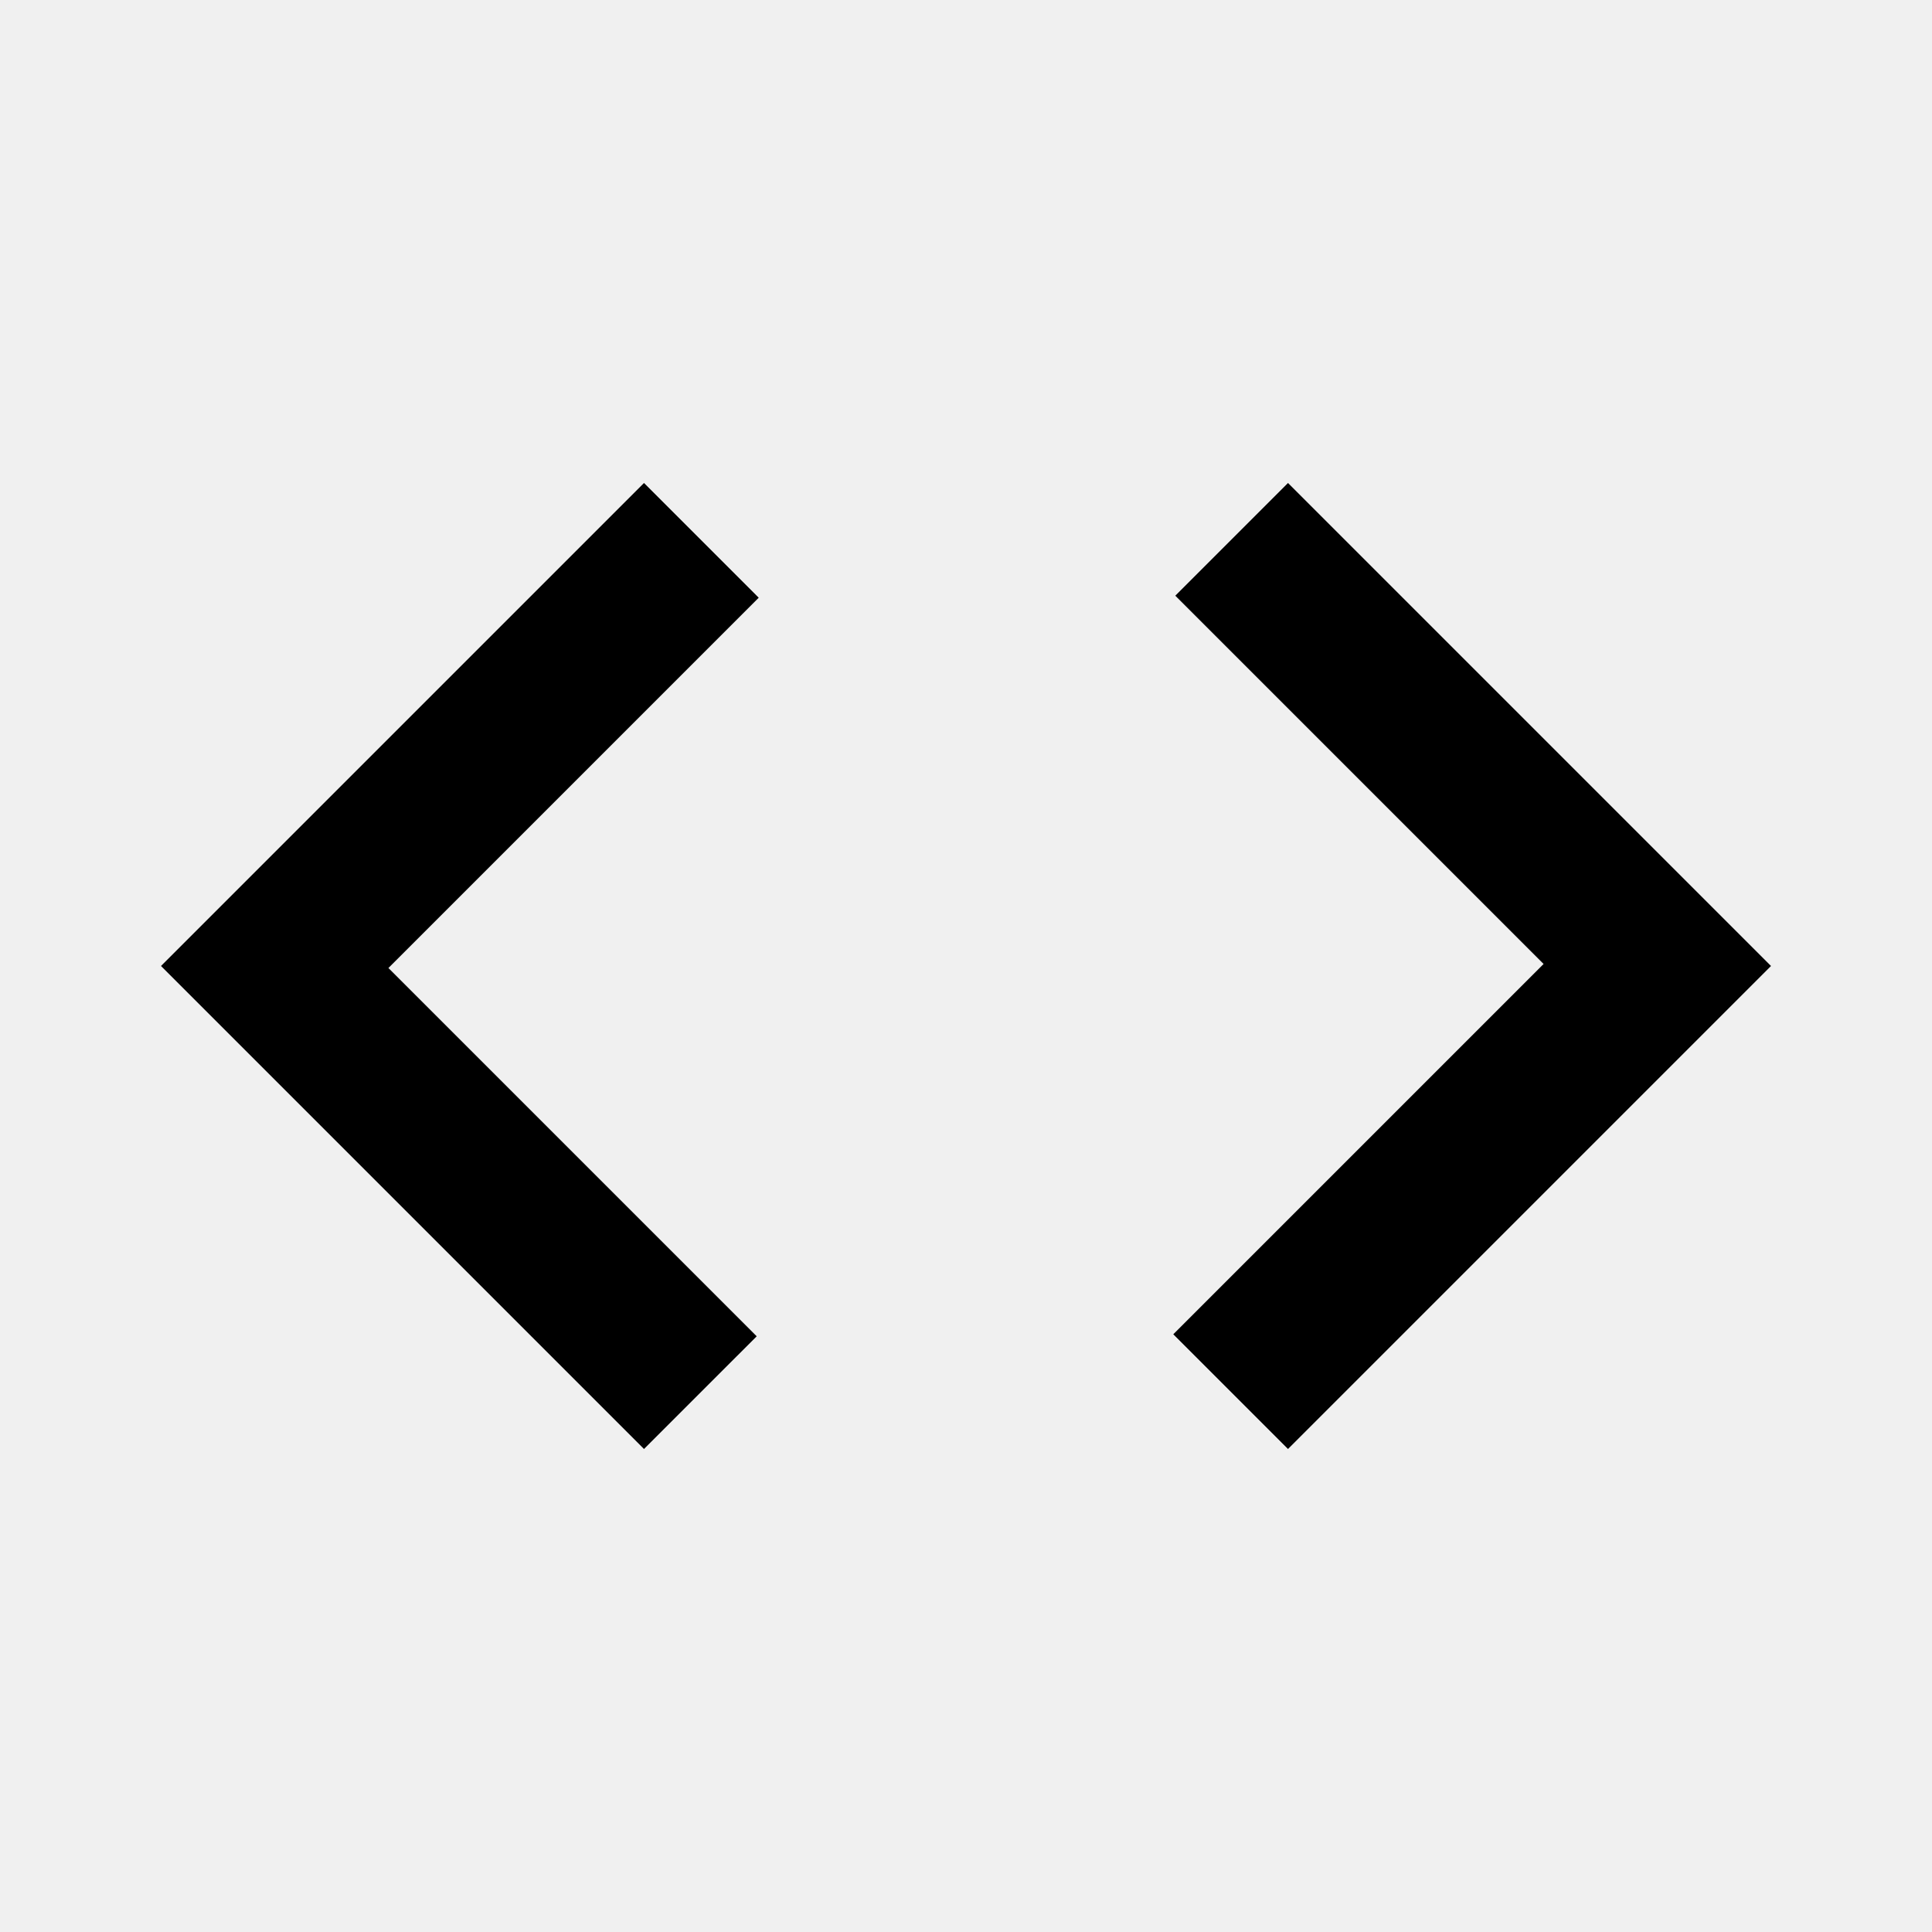
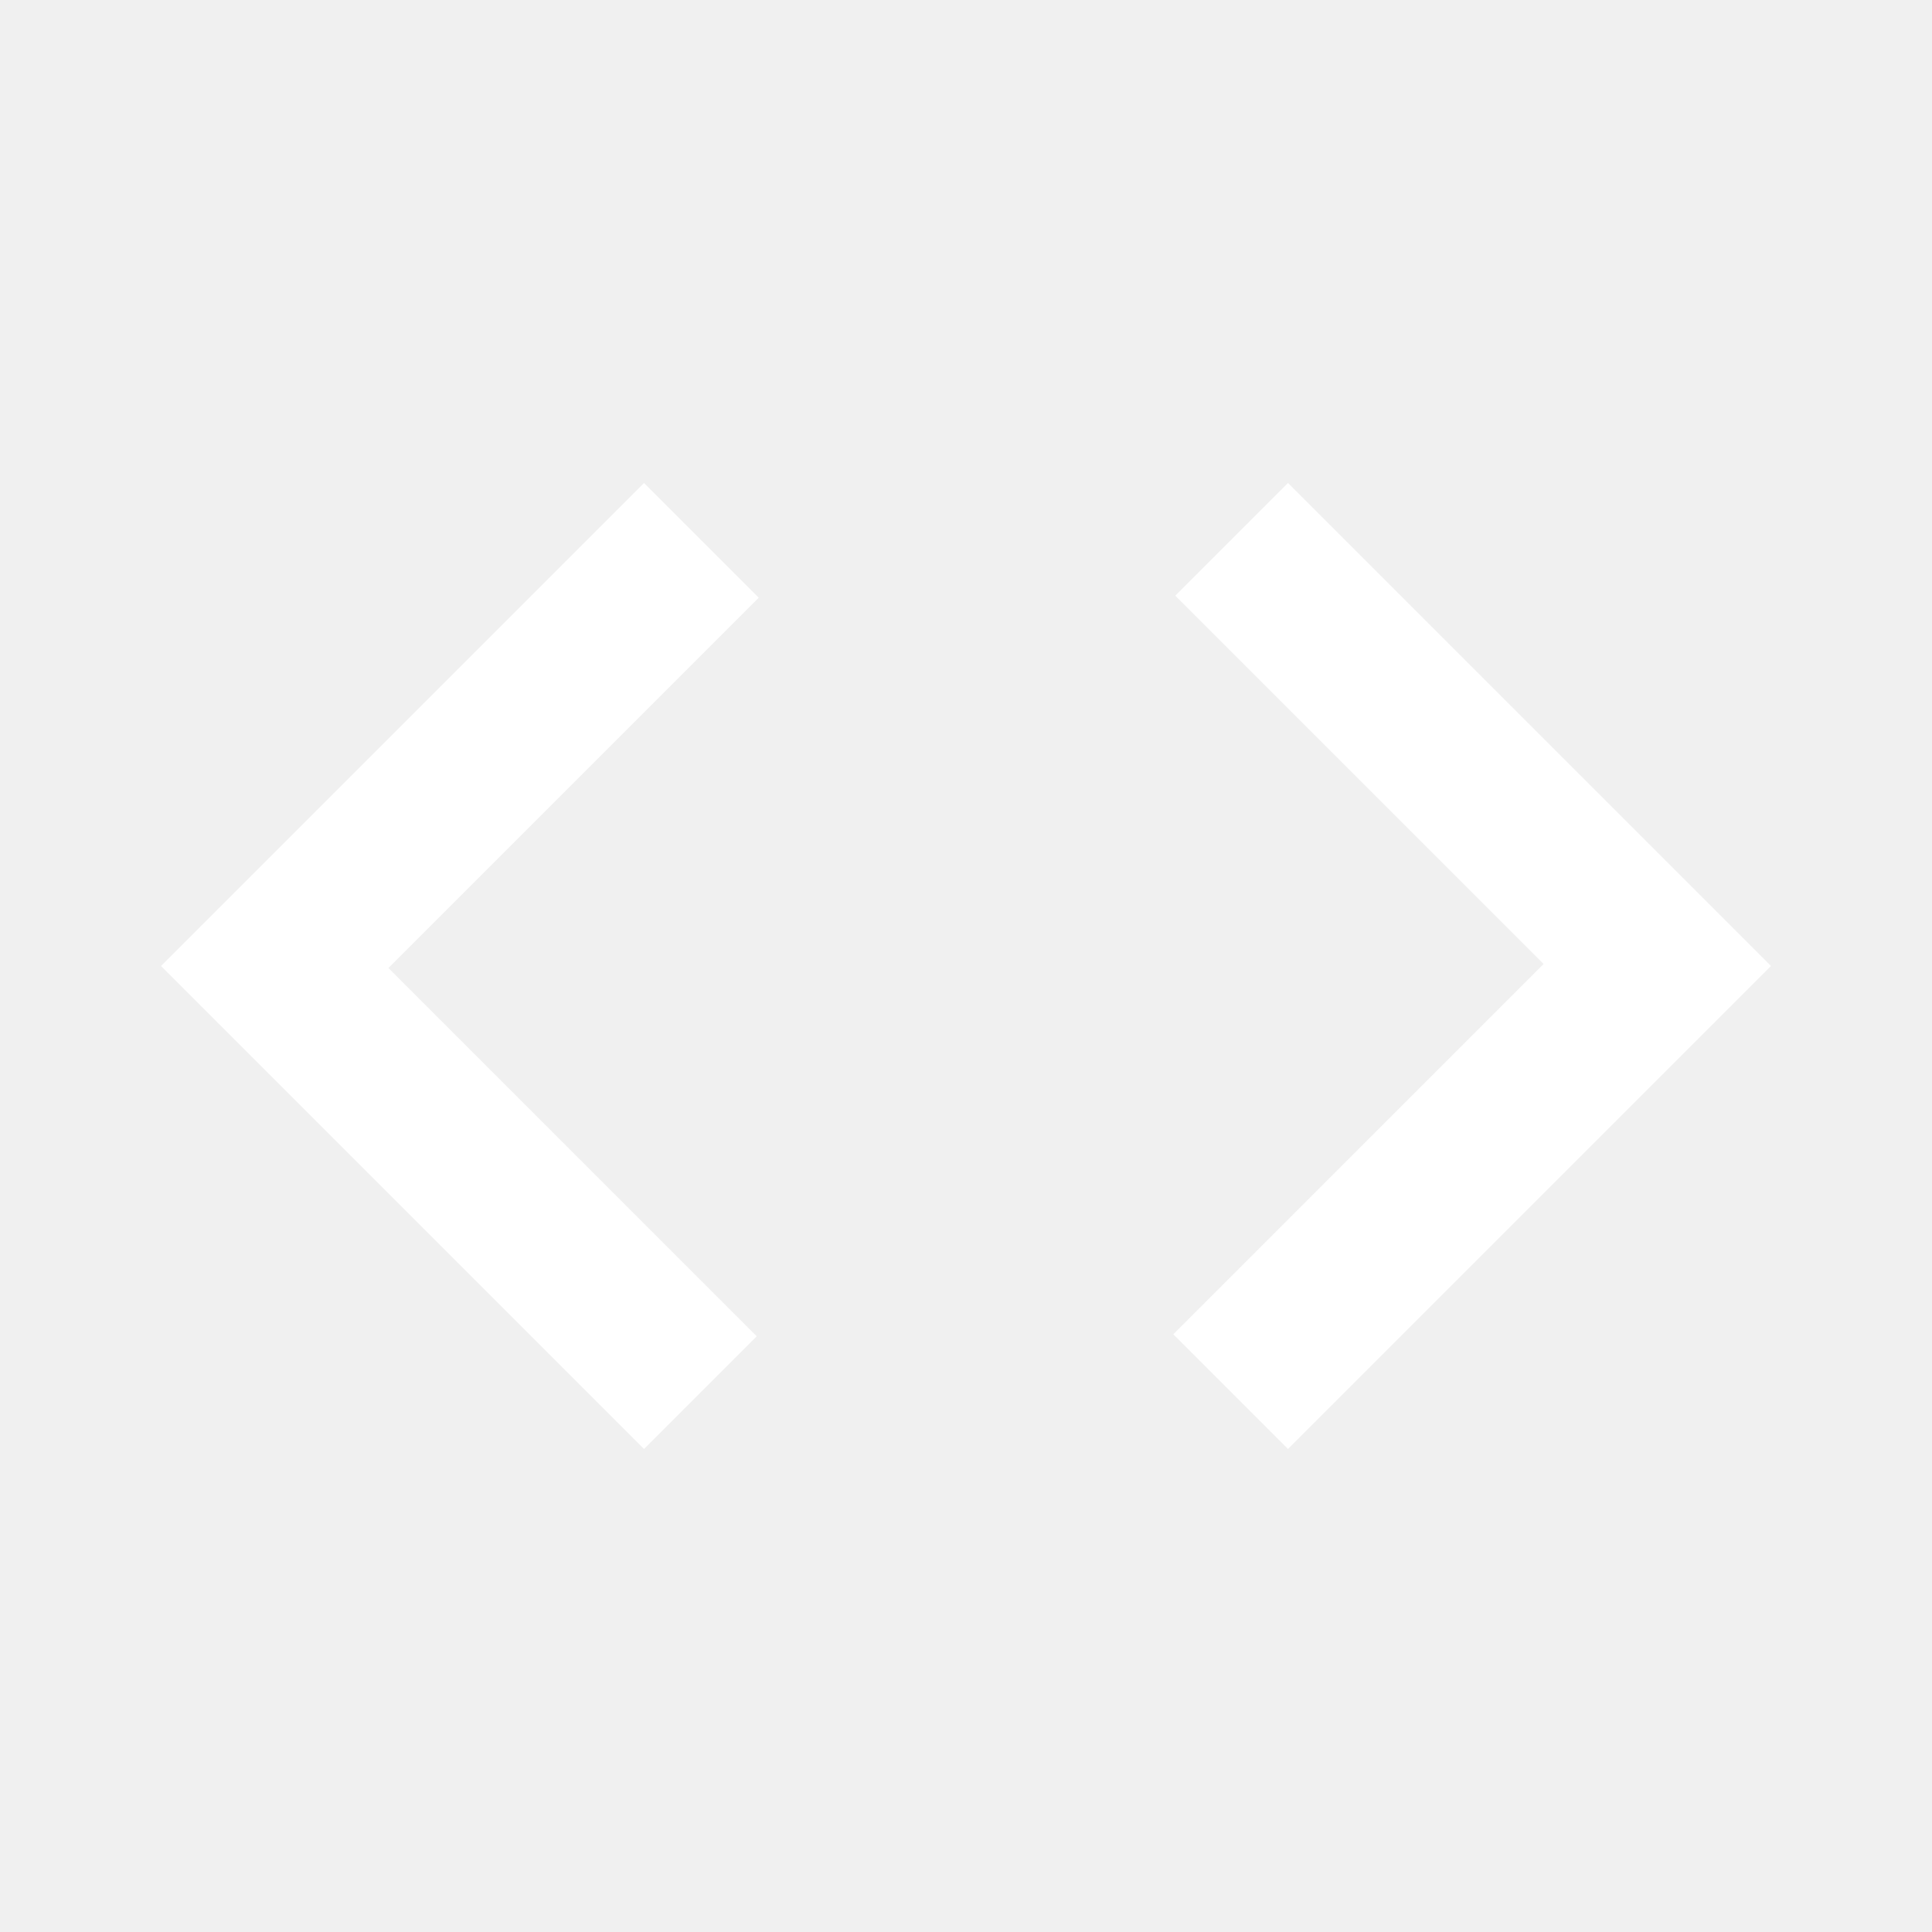
- <svg xmlns="http://www.w3.org/2000/svg" height="24" viewBox="0 -960 960 960" width="24">
-   <path d="M320-240 80-480l240-240 57 57-184 184 183 183-56 56Zm320 0-57-57 184-184-183-183 56-56 240 240-240 240Z" />
+ <svg xmlns="http://www.w3.org/2000/svg" height="24" viewBox="0 -960 960 960" width="24" version="1.1" id="svg1">
+   <defs id="defs1" />
+   <path d="M320-240 80-480l240-240 57 57-184 184 183 183-56 56Zm320 0-57-57 184-184-183-183 56-56 240 240-240 240Z" id="path1" style="fill:#ffffff" />
</svg>
